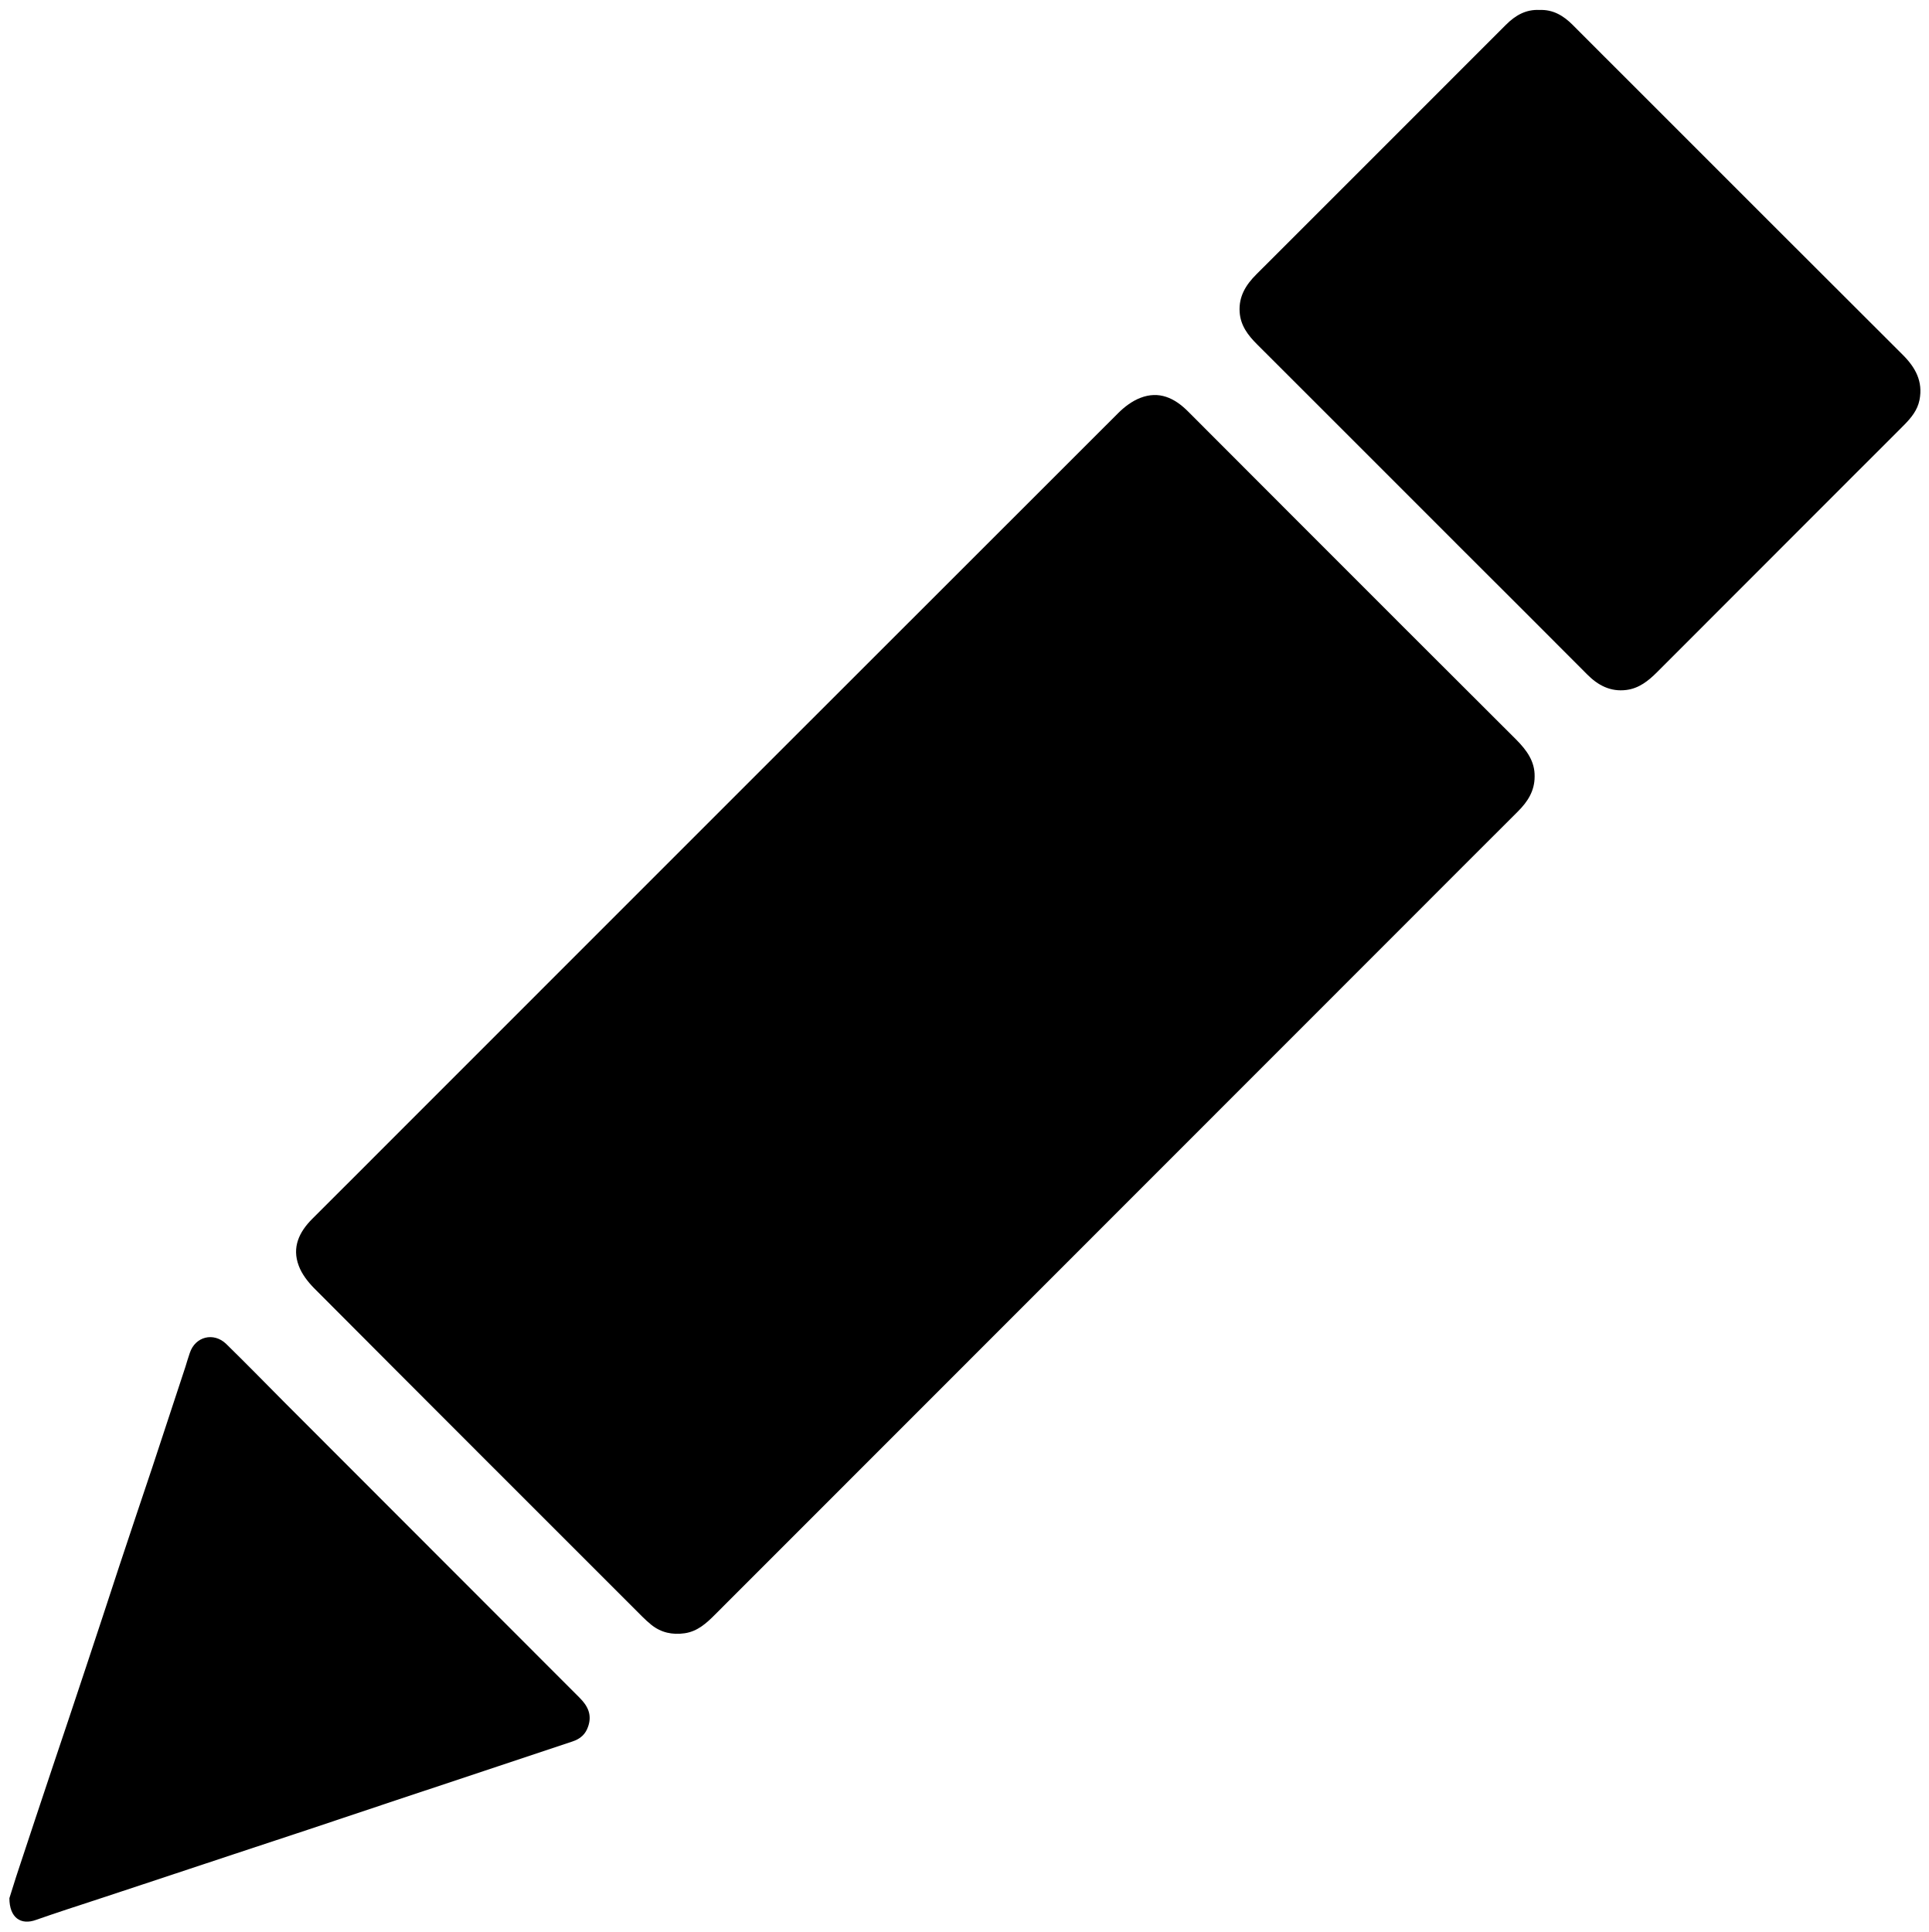
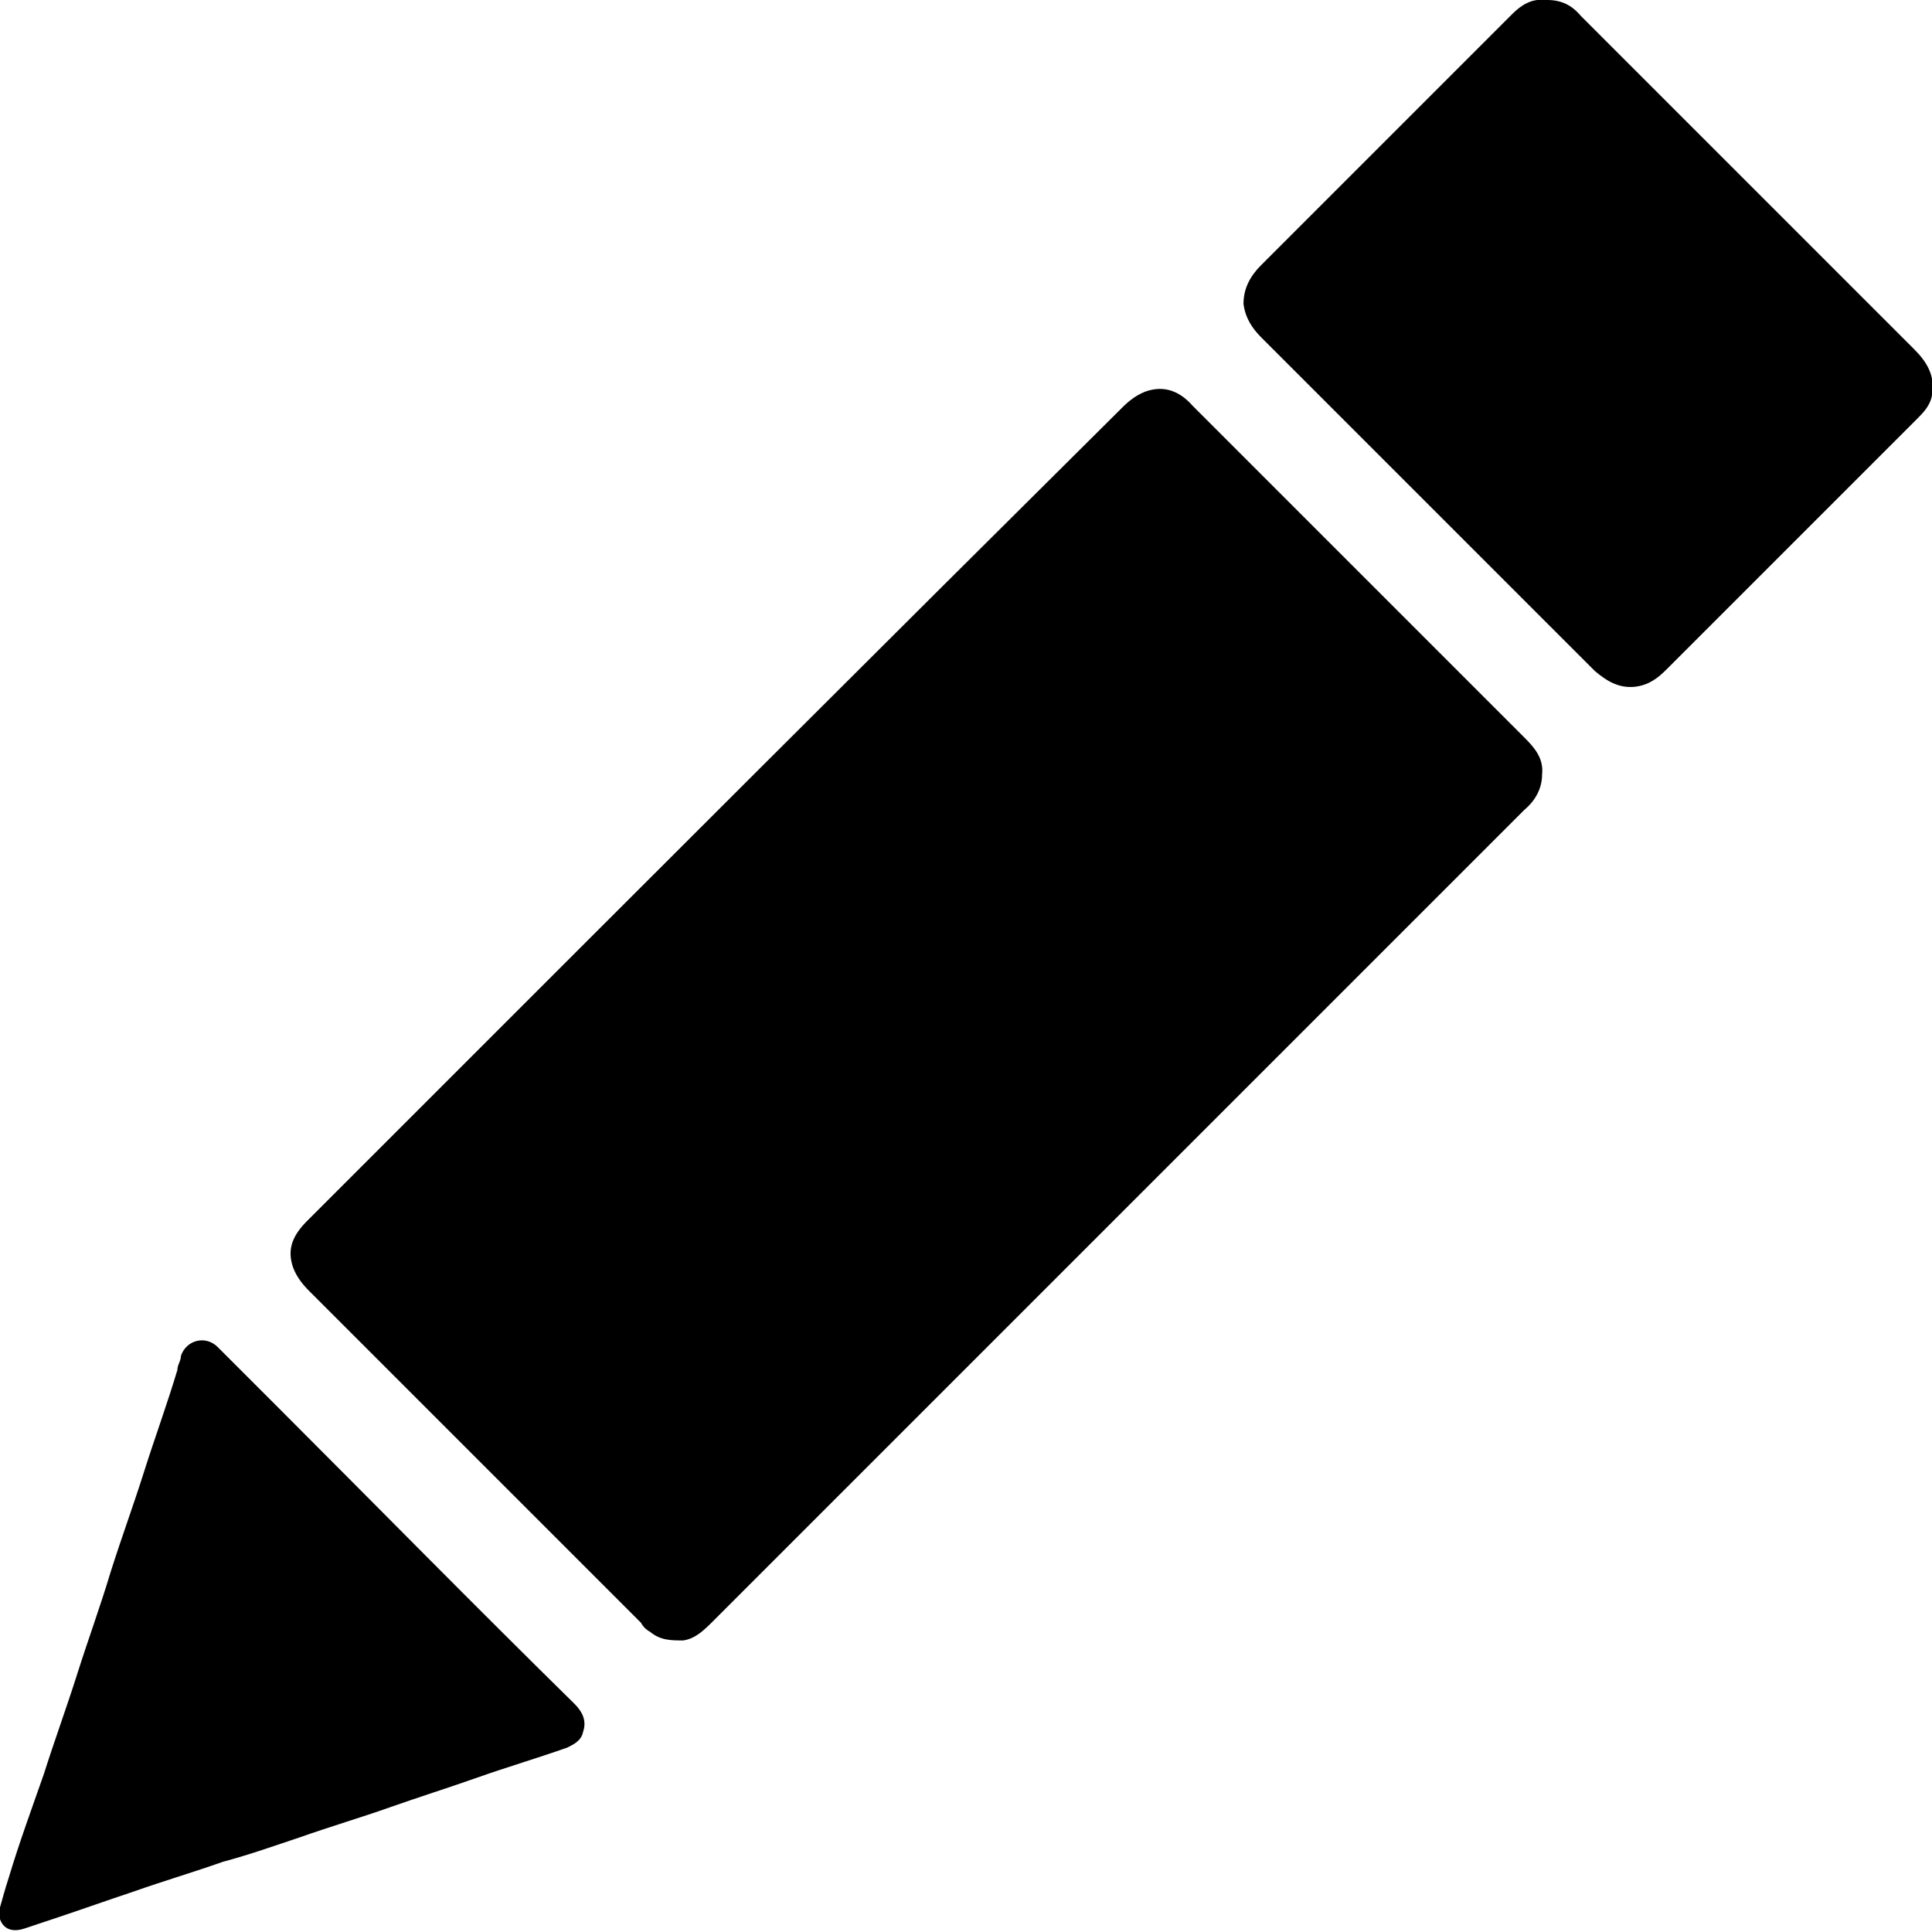
- <svg xmlns="http://www.w3.org/2000/svg" version="1.1" id="pngwing.com_xA0_Изображение_1_" x="0px" y="0px" viewBox="0 0 1334.2 1336.8" style="enable-background:new 0 0 1334.2 1336.8;" xml:space="preserve">
-   <path d="M1061.8,537.3c0,10.1-4.9,17.5-11.6,24.2c-25.4,25.3-50.7,50.7-76,76c-159.9,159.9-319.7,319.8-479.6,479.8  c-5.9,5.9-12,11.5-20.9,12.8c-8.5,1.2-16.2-0.4-23-5.8c-2.2-1.8-4.3-3.7-6.3-5.7c-75.8-75.8-151.6-151.5-227.2-227.4  c-4.3-4.4-8.4-9.7-10.5-15.4c-4.8-12.7,0.2-23.3,9.4-32.5c21.4-21.3,42.7-42.7,64-64c164.5-164.5,328.9-329,493.5-493.4  c4.4-4.4,9.7-8.4,15.4-10.6c12.9-5,23.6,0,32.9,9.3c24.9,25,49.9,50,74.9,75c50.8,50.8,101.5,101.6,152.4,152.3  C1056.3,519.1,1062,526.8,1061.8,537.3z" />
-   <path d="M1065.2,6.9c9.3-0.4,16.5,3.9,22.9,10.3c14.1,14.2,28.3,28.3,42.4,42.4c62,62,123.9,124,186,185.9  c8.8,8.8,14.1,18.4,11.6,31.2c-1.4,7.1-5.7,12.3-10.5,17.2c-10.9,11-21.9,21.9-32.9,32.9c-46.1,46.1-92.2,92.2-138.2,138.3  c-6,6-12.5,11.2-21.2,12.3c-11,1.4-19.7-3.2-27.2-10.8c-28.3-28.5-56.8-56.8-85.2-85.2c-47.7-47.7-95.4-95.5-143.2-143.2  c-6.3-6.3-11.4-13-12-22.3c-0.7-10.8,4.3-18.8,11.5-26c47.9-47.8,95.7-95.7,143.5-143.5c9.8-9.8,19.6-19.6,29.3-29.3  C1048.5,10.6,1055.8,6.4,1065.2,6.9z" />
-   <path d="M6.5,1313.4c1.7-5.2,3.9-12.7,6.4-20.1c7.8-23.7,15.7-47.3,23.6-71c7.7-23,15.5-46,23.1-69.1c7.7-23,15.2-46.1,22.8-69.2  c7.6-23,15.4-46.1,23.1-69.1c7.6-23.1,15.2-46.1,22.8-69.2c1-3.2,1.9-6.4,3-9.5c3.7-11.4,16.5-14.7,25.2-6.3  c13.5,13.2,26.6,26.6,39.9,40c68.2,68.3,136.4,136.6,204.6,204.8c5.6,5.6,8.7,11.6,6,19.7c-1.8,5.6-5.5,8.8-11,10.6  c-20.5,6.8-41,13.7-61.5,20.5c-20,6.7-40.1,13.3-60.1,20c-20.3,6.8-40.7,13.6-61,20.4c-17.5,5.8-35,11.6-52.6,17.4  c-20.5,6.8-41,13.6-61.5,20.4c-17.7,5.9-35.4,11.7-53.1,17.5c-7.1,2.4-14.2,4.7-21.2,7.2C14.4,1332.3,6.5,1326.9,6.5,1313.4z" />
+ <svg xmlns="http://www.w3.org/2000/svg" height="11px" viewBox="0 0 11 11">
+   <path d="m8.78,4.41c0,.08-.04.15-.1.2-.21.21-.42.42-.63.63-1.33,1.33-2.66,2.66-3.99,3.99-.05.05-.1.1-.17.11-.07,0-.13,0-.19-.05-.02-.01-.04-.03-.05-.05-.63-.63-1.26-1.26-1.89-1.89-.04-.04-.07-.08-.09-.13-.04-.11,0-.19.08-.27.18-.18.36-.36.53-.53,1.37-1.37,2.74-2.74,4.11-4.1.04-.04.08-.07.13-.09.11-.04.2,0,.27.08.21.21.42.42.62.62.42.42.84.84,1.27,1.27.06.06.11.12.1.21Z" />
+   <path d="m8.81,0c.08,0,.14.03.19.09.12.12.24.24.35.35.52.52,1.03,1.03,1.55,1.55.07.07.12.15.1.26-.01.06-.05.1-.09.14-.09.09-.18.18-.27.27-.38.38-.77.77-1.15,1.15-.05.05-.1.09-.18.1-.09.01-.16-.03-.23-.09-.24-.24-.47-.47-.71-.71-.4-.4-.79-.79-1.19-1.19-.05-.05-.09-.11-.1-.19,0-.09.04-.16.1-.22.4-.4.8-.8,1.19-1.19.08-.08.16-.16.24-.24.05-.05.11-.09.19-.08Z" />
+   <path d="m0,10.86s.03-.11.05-.17c.06-.2.13-.39.2-.59.06-.19.13-.38.19-.57.06-.19.13-.38.19-.58.06-.19.13-.38.19-.57.06-.19.13-.38.19-.58,0-.03.02-.05.02-.08.03-.09.14-.12.21-.05.11.11.22.22.33.33.57.57,1.13,1.14,1.7,1.7.05.05.07.1.05.16-.01.05-.05.07-.09.09-.17.06-.34.11-.51.17-.17.06-.33.11-.5.17-.17.06-.34.11-.51.17-.15.05-.29.1-.44.14-.17.06-.34.11-.51.17-.15.05-.29.1-.44.15-.06.02-.12.04-.18.06-.09.03-.15-.01-.15-.12Z" />
</svg>
